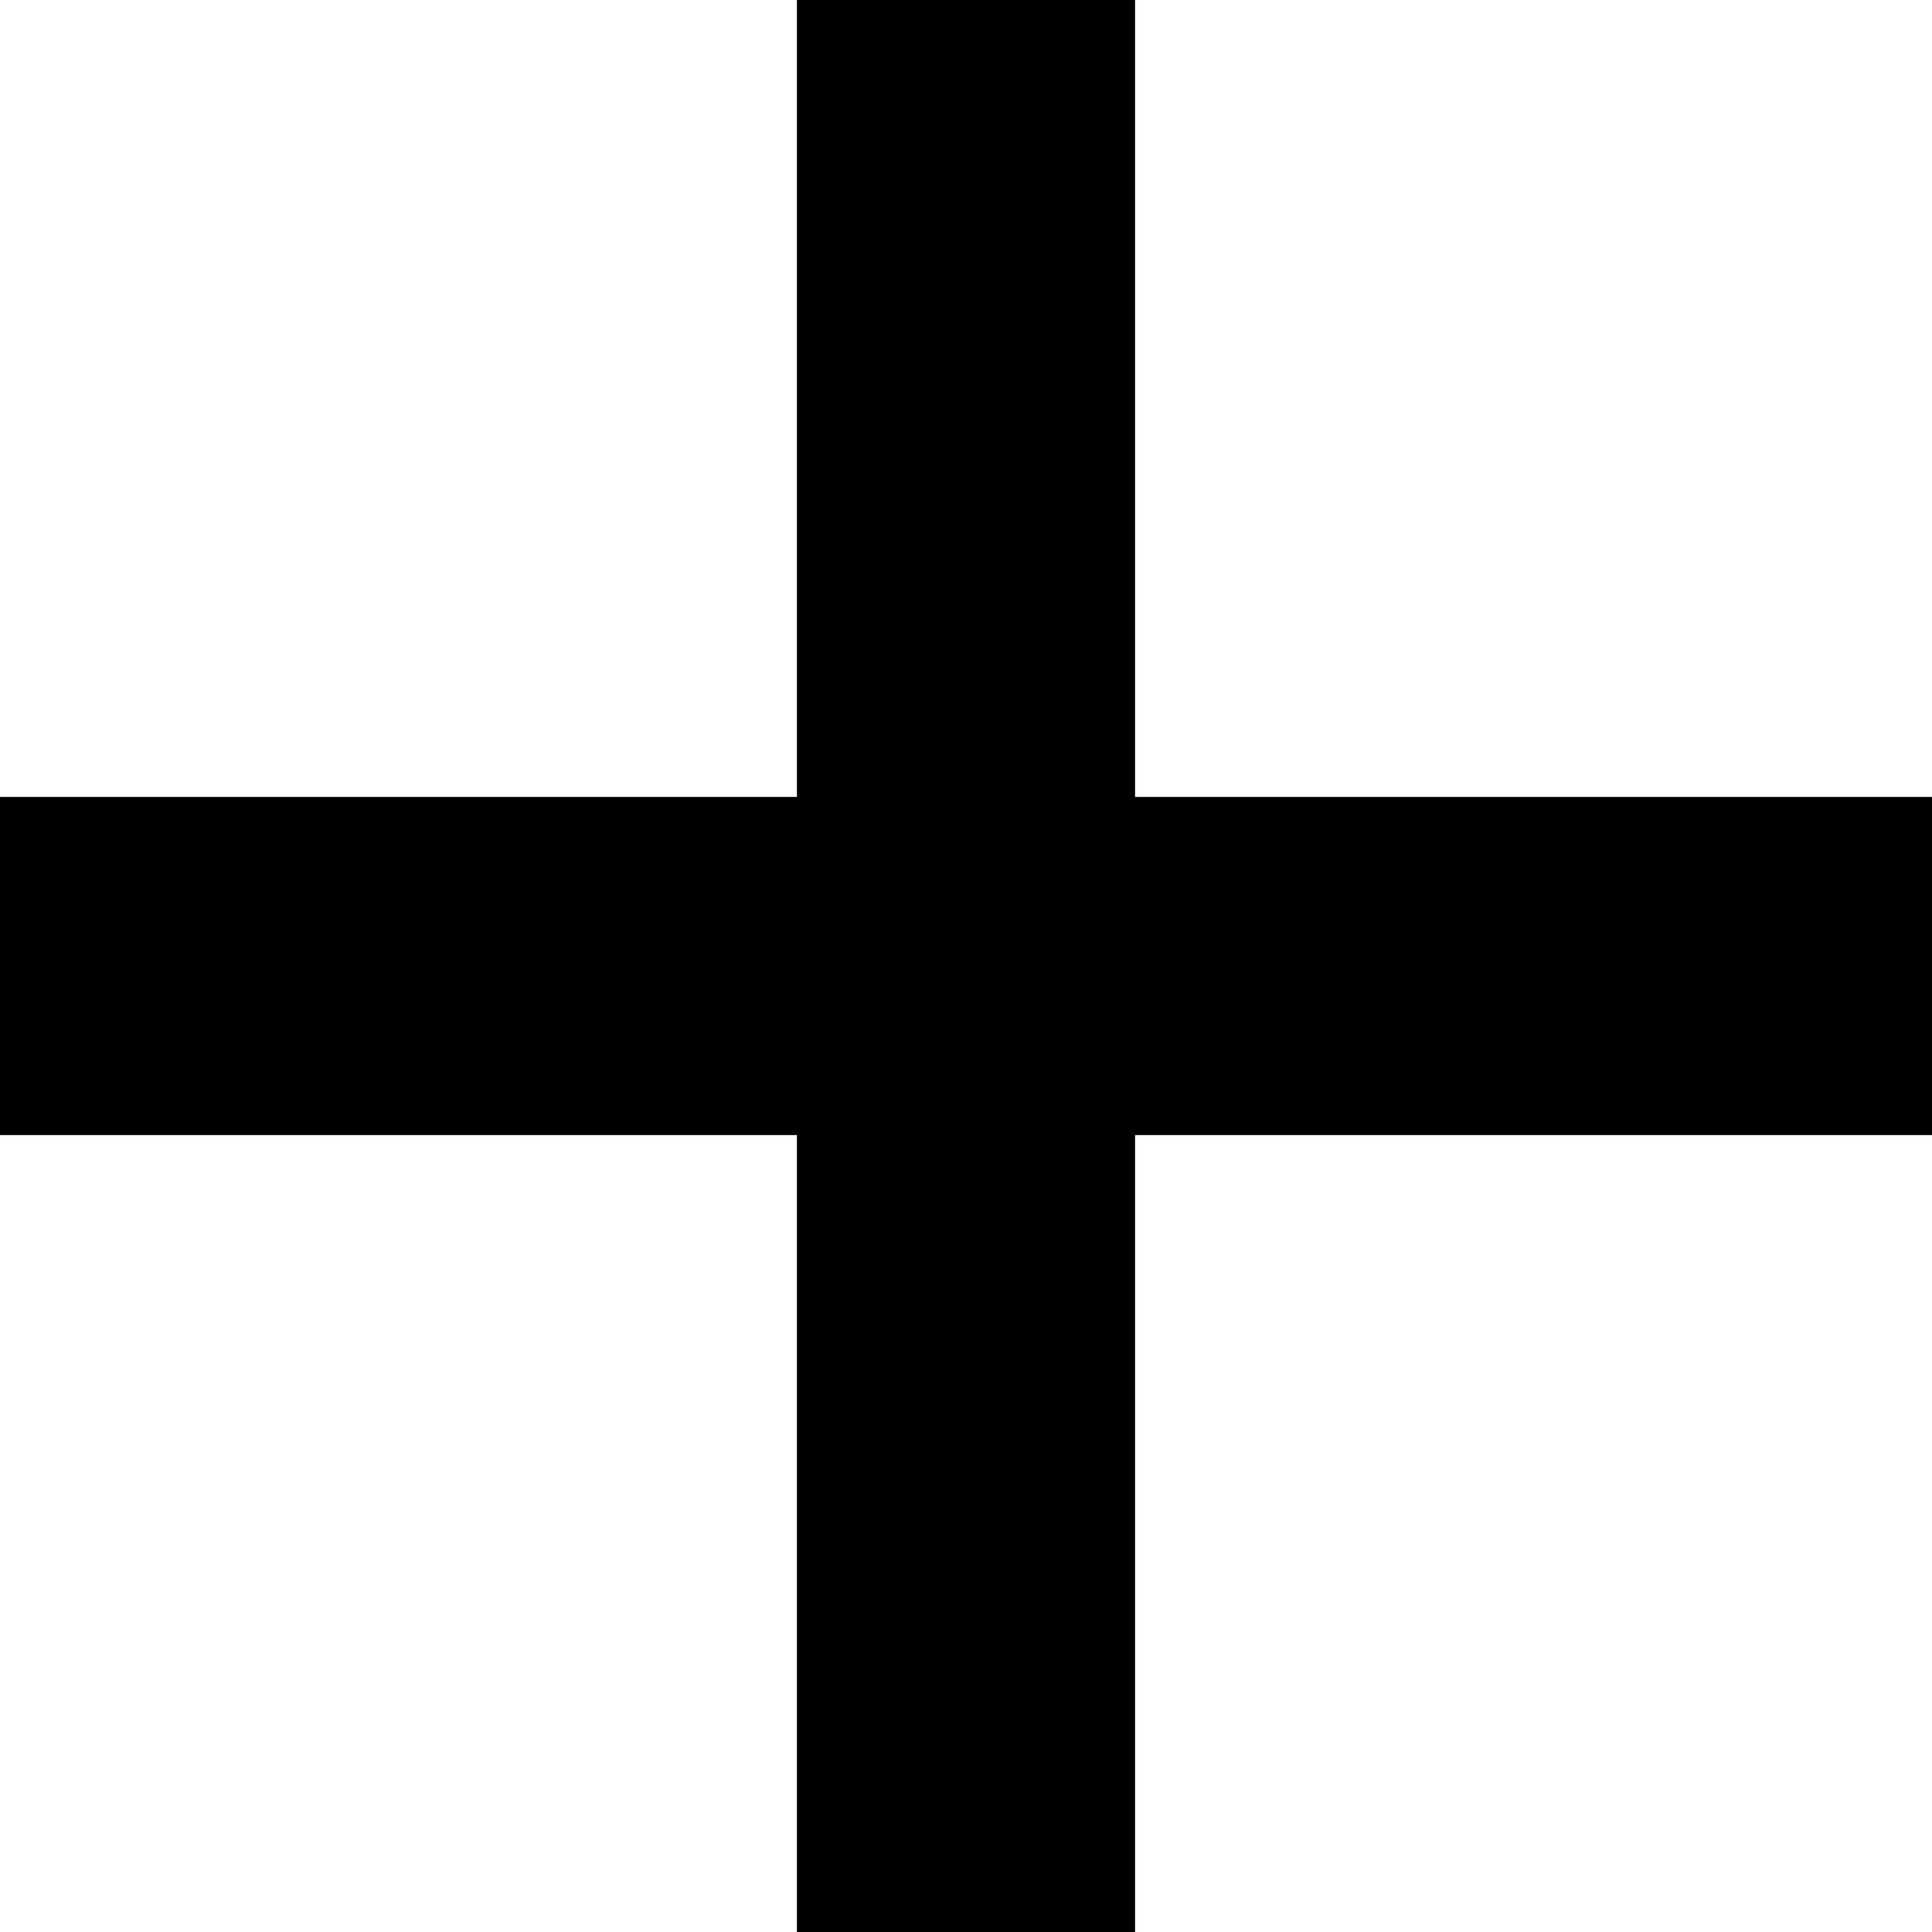
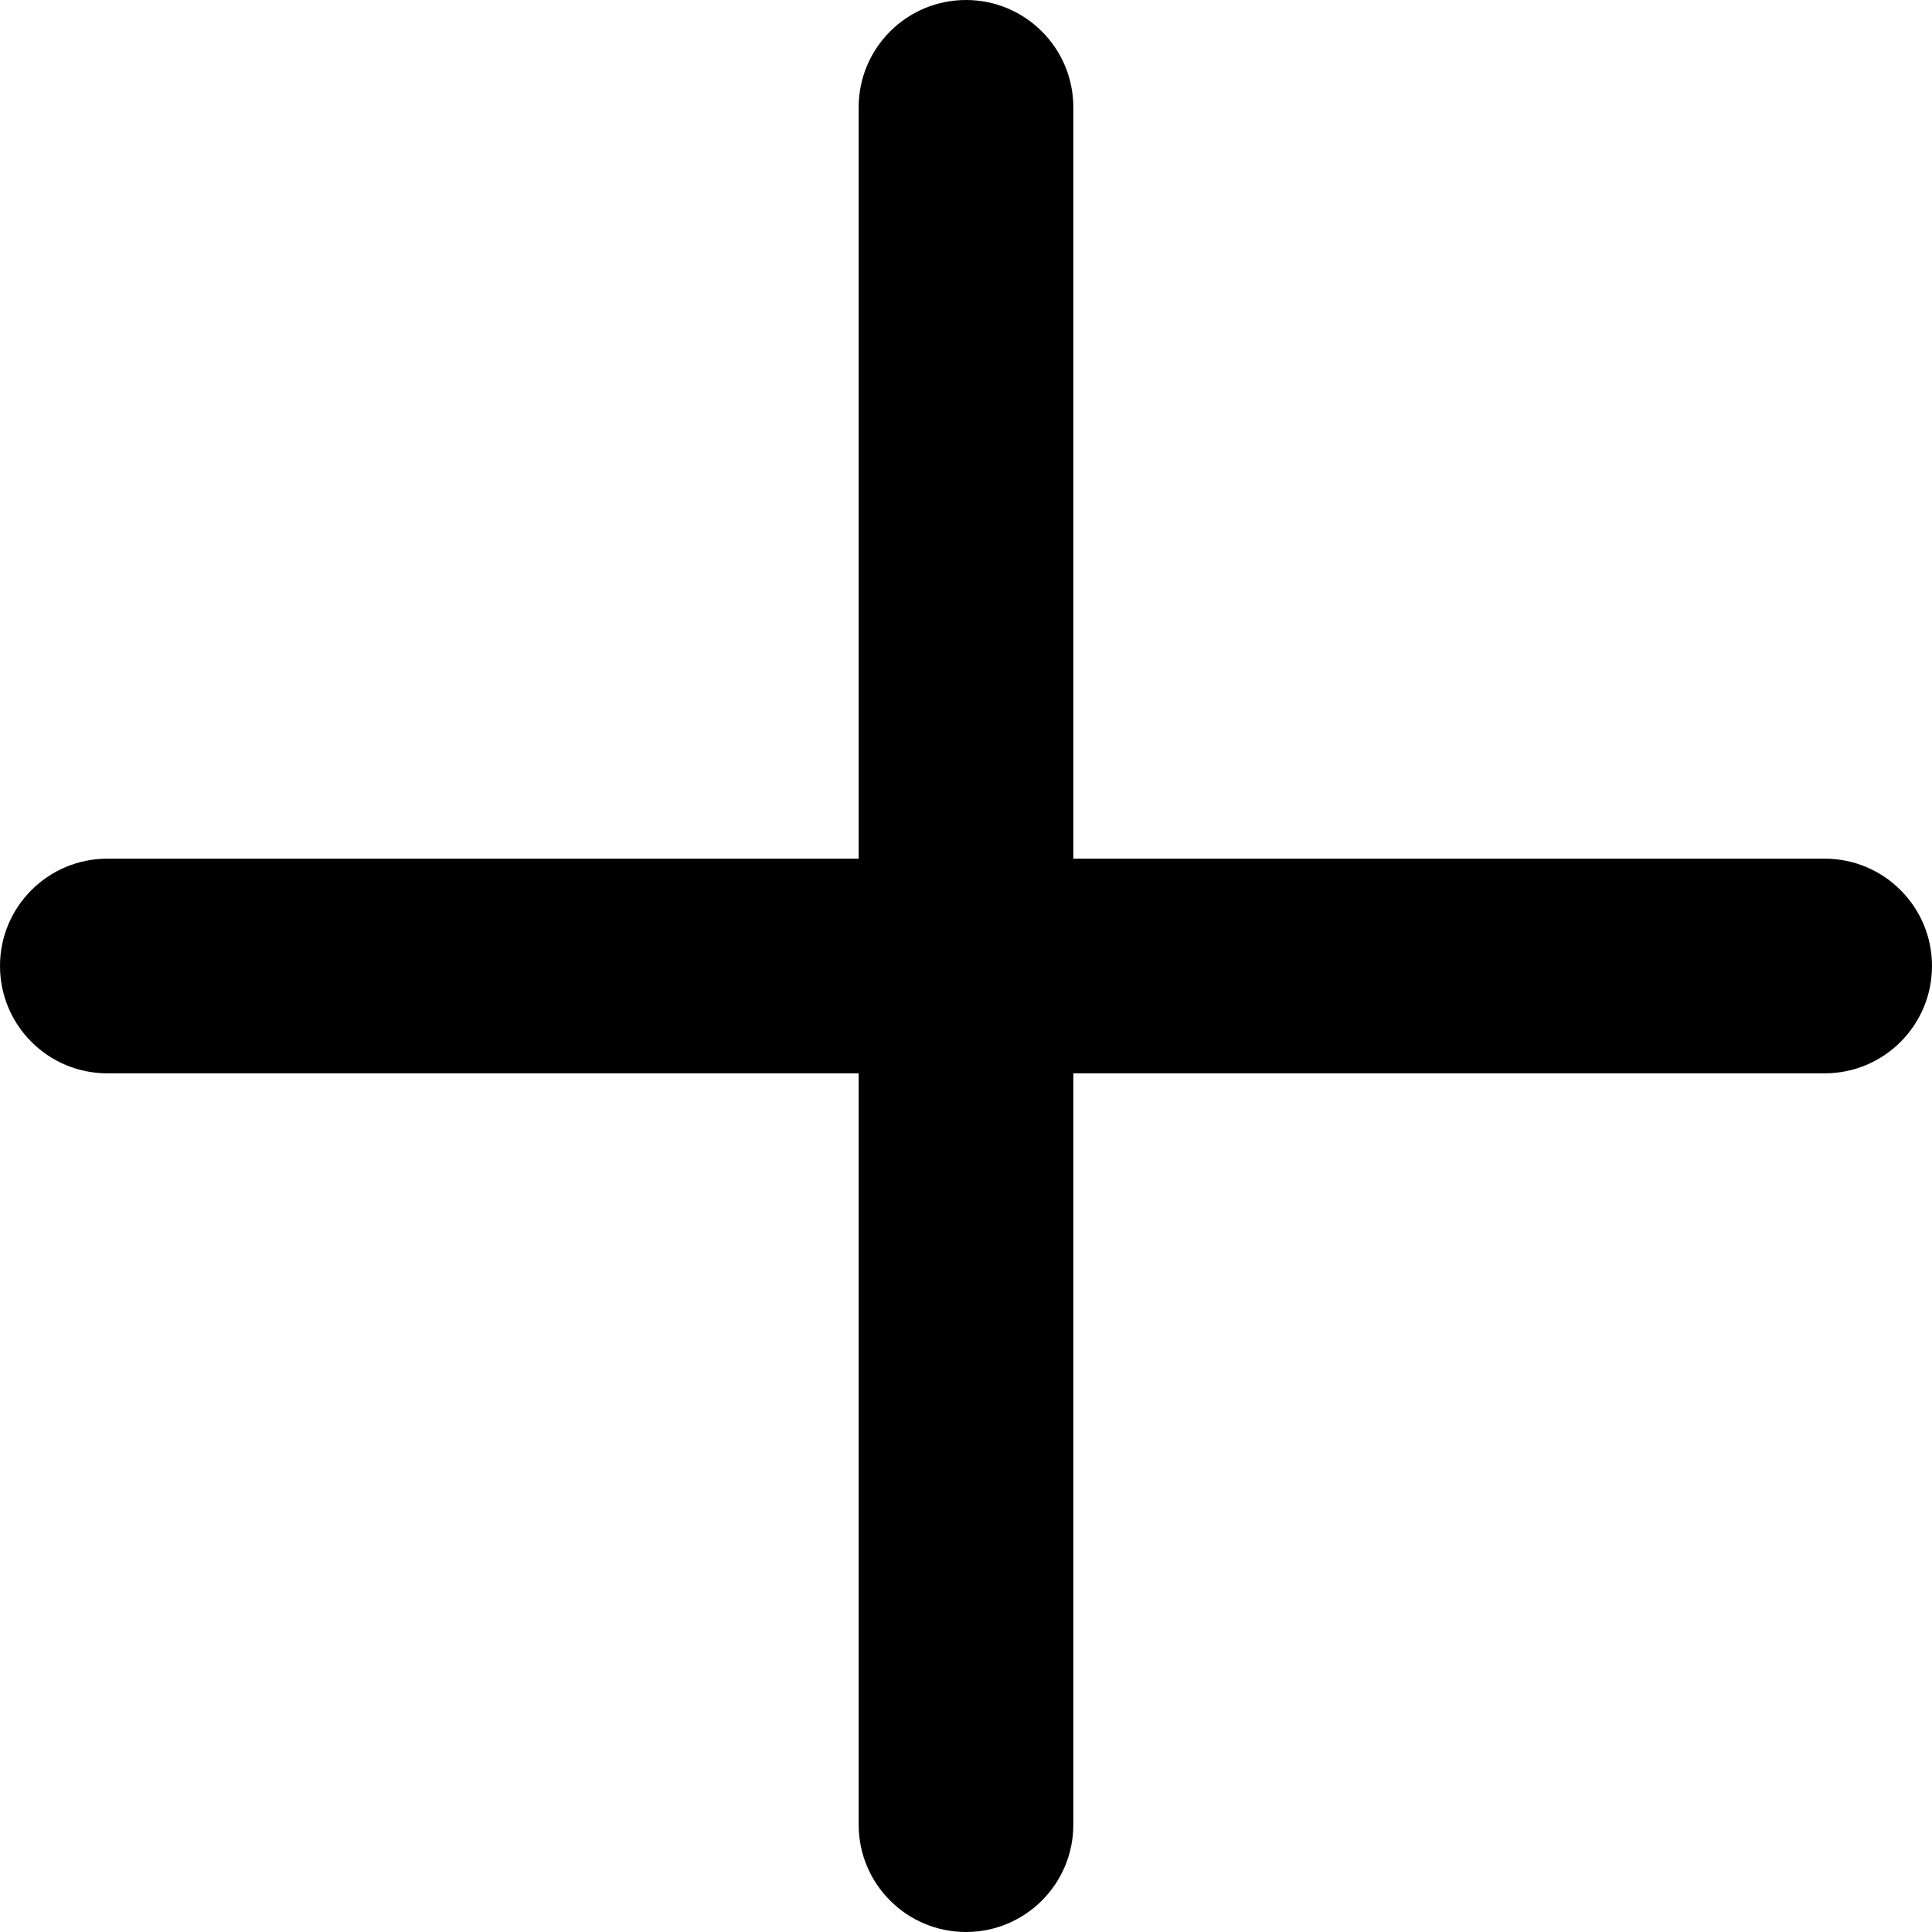
- <svg xmlns="http://www.w3.org/2000/svg" version="1.1" id="Layer_1" x="0px" y="0px" viewBox="0 0 19.091 19.091" enable-background="new 0 0 19.091 19.091" xml:space="preserve">
-   <g>
-     <path d="M7.875,19.091v-7.875H0V7.875h7.875V0h3.341v7.875h7.875v3.341h-7.875v7.875H7.875z" />
-   </g>
-   <g>
- </g>
-   <g>
- </g>
-   <g>
- </g>
-   <g>
- </g>
-   <g>
- </g>
-   <g>
- </g>
+ <svg xmlns="http://www.w3.org/2000/svg" viewBox="0 0 18 18" preserveAspectRatio="xMidYMin meet">
+   <path d="M17 8h-7V1a1 1 0 0 0-2 0v7H1a1 1 0 0 0 0 2h7v7a1 1 0 0 0 2 0v-7h7a1 1 0 0 0 0-2z" />
</svg>
